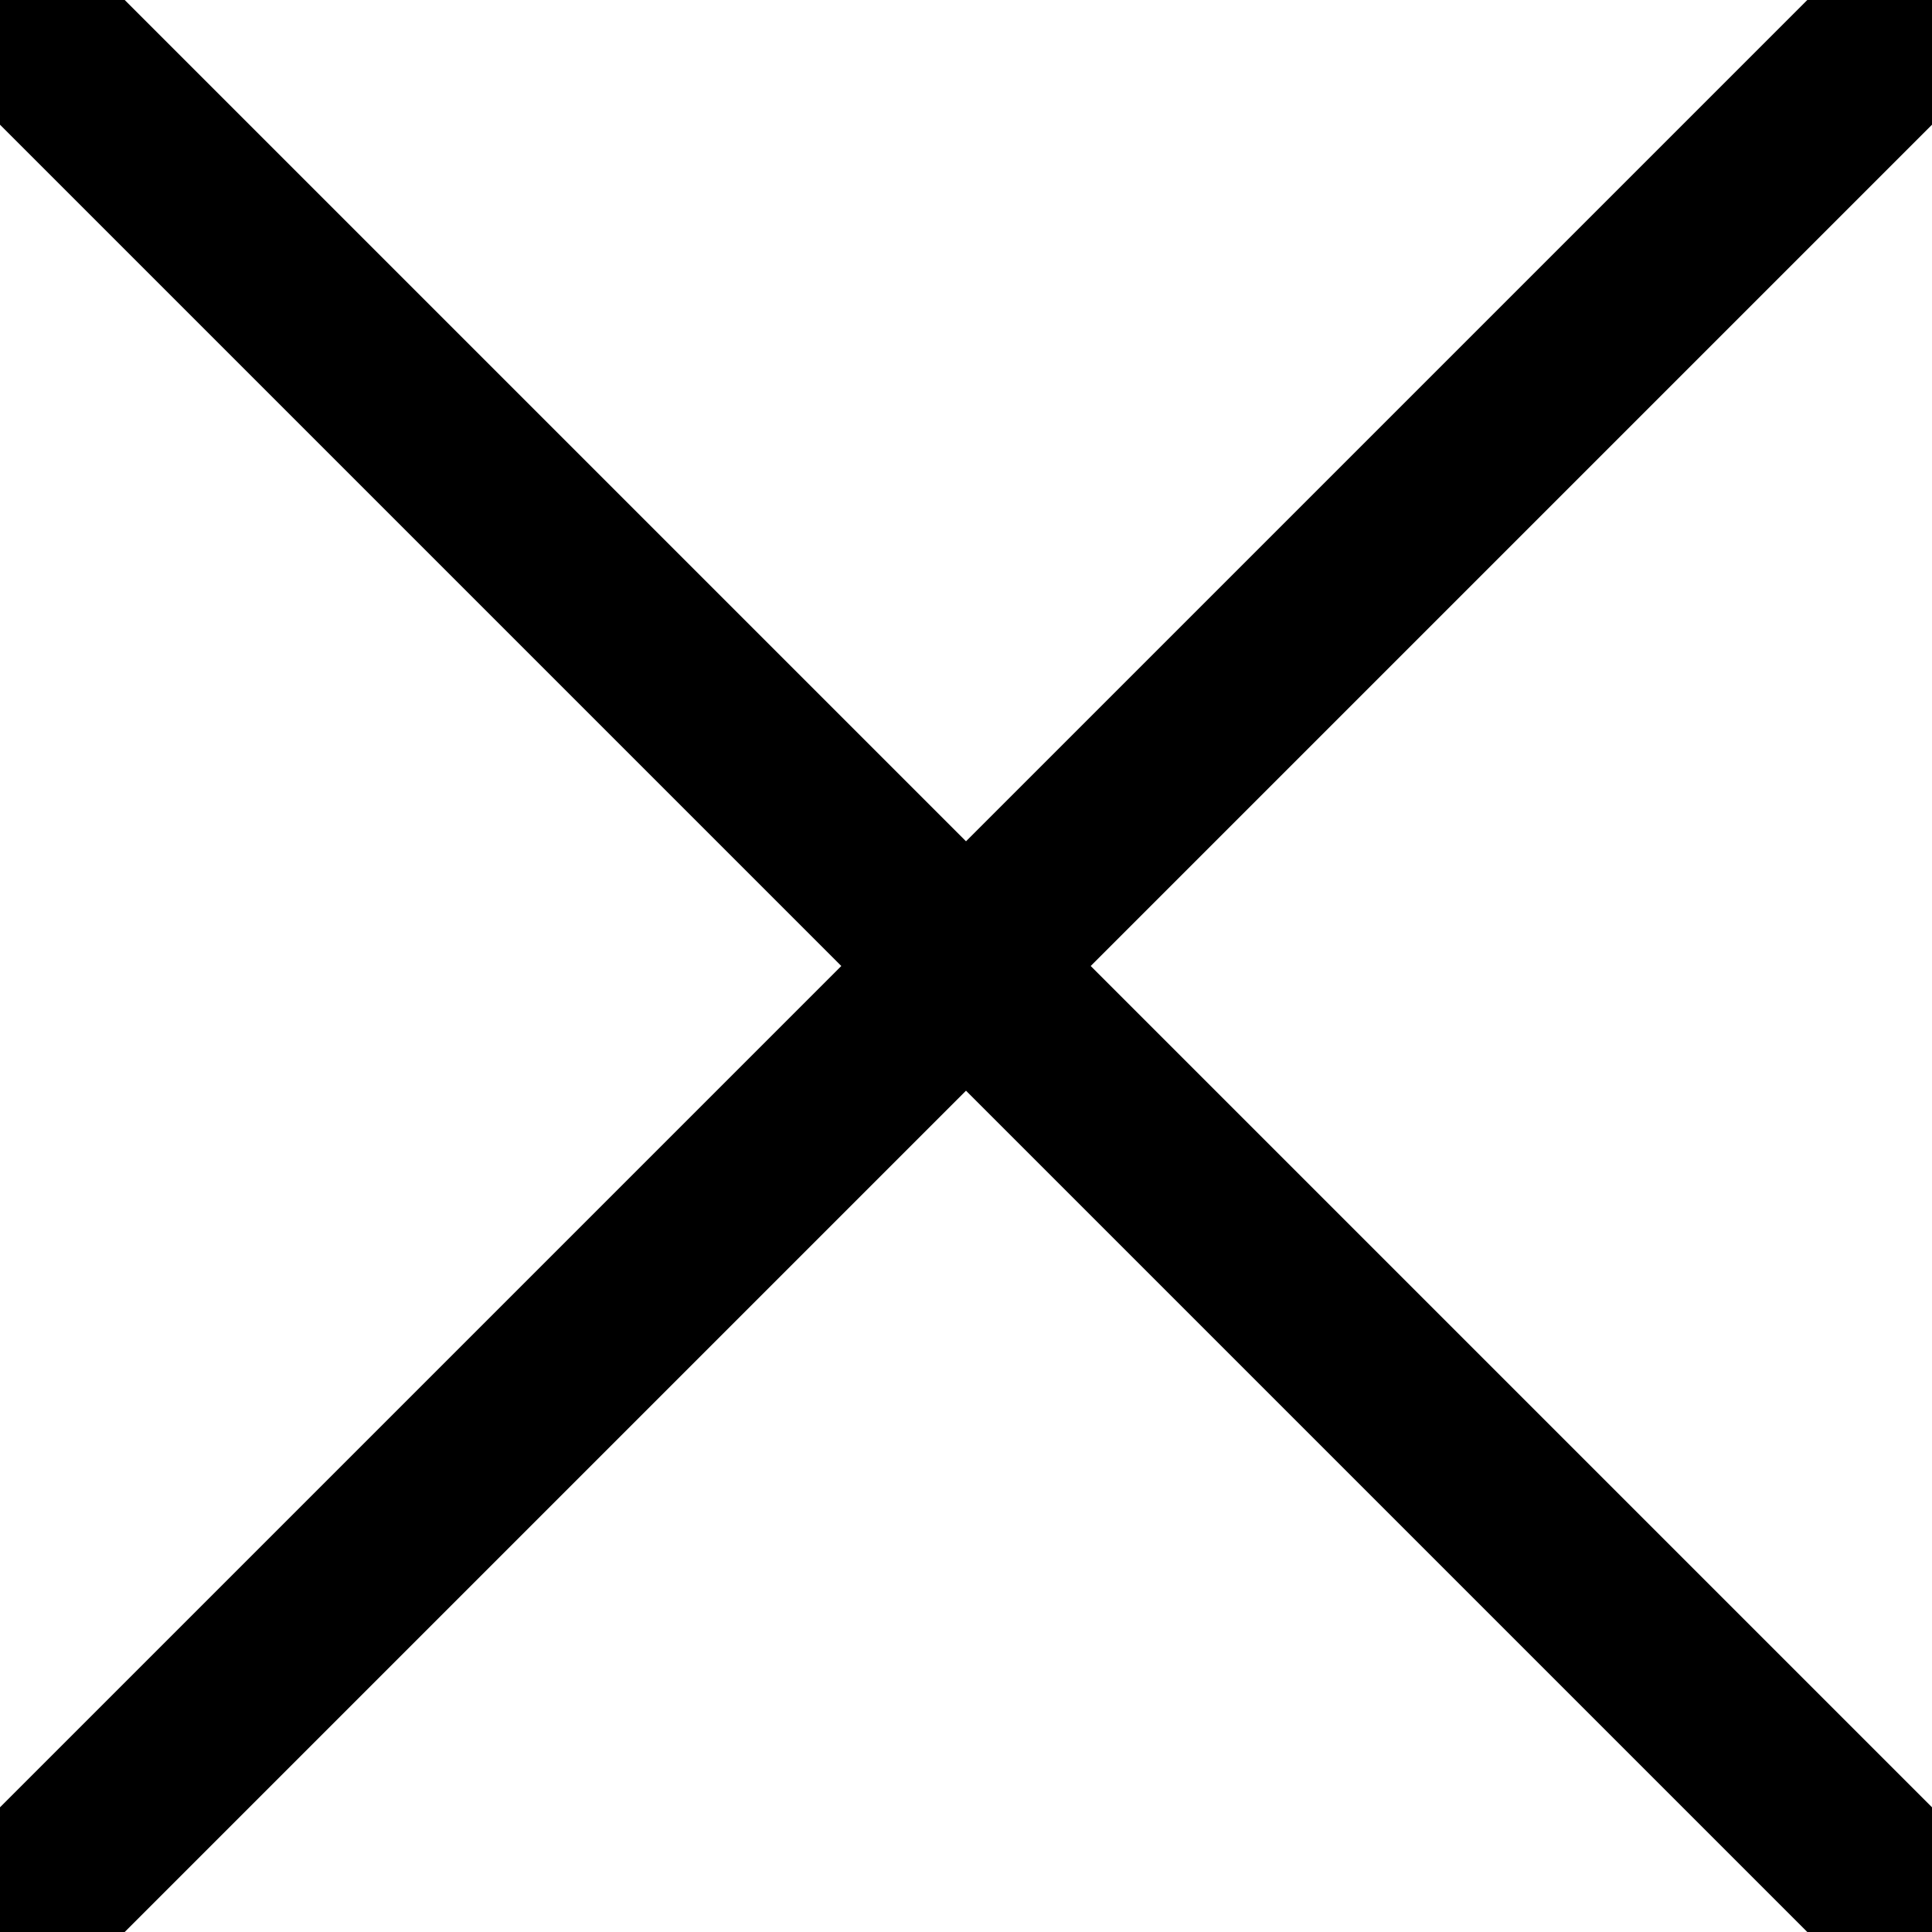
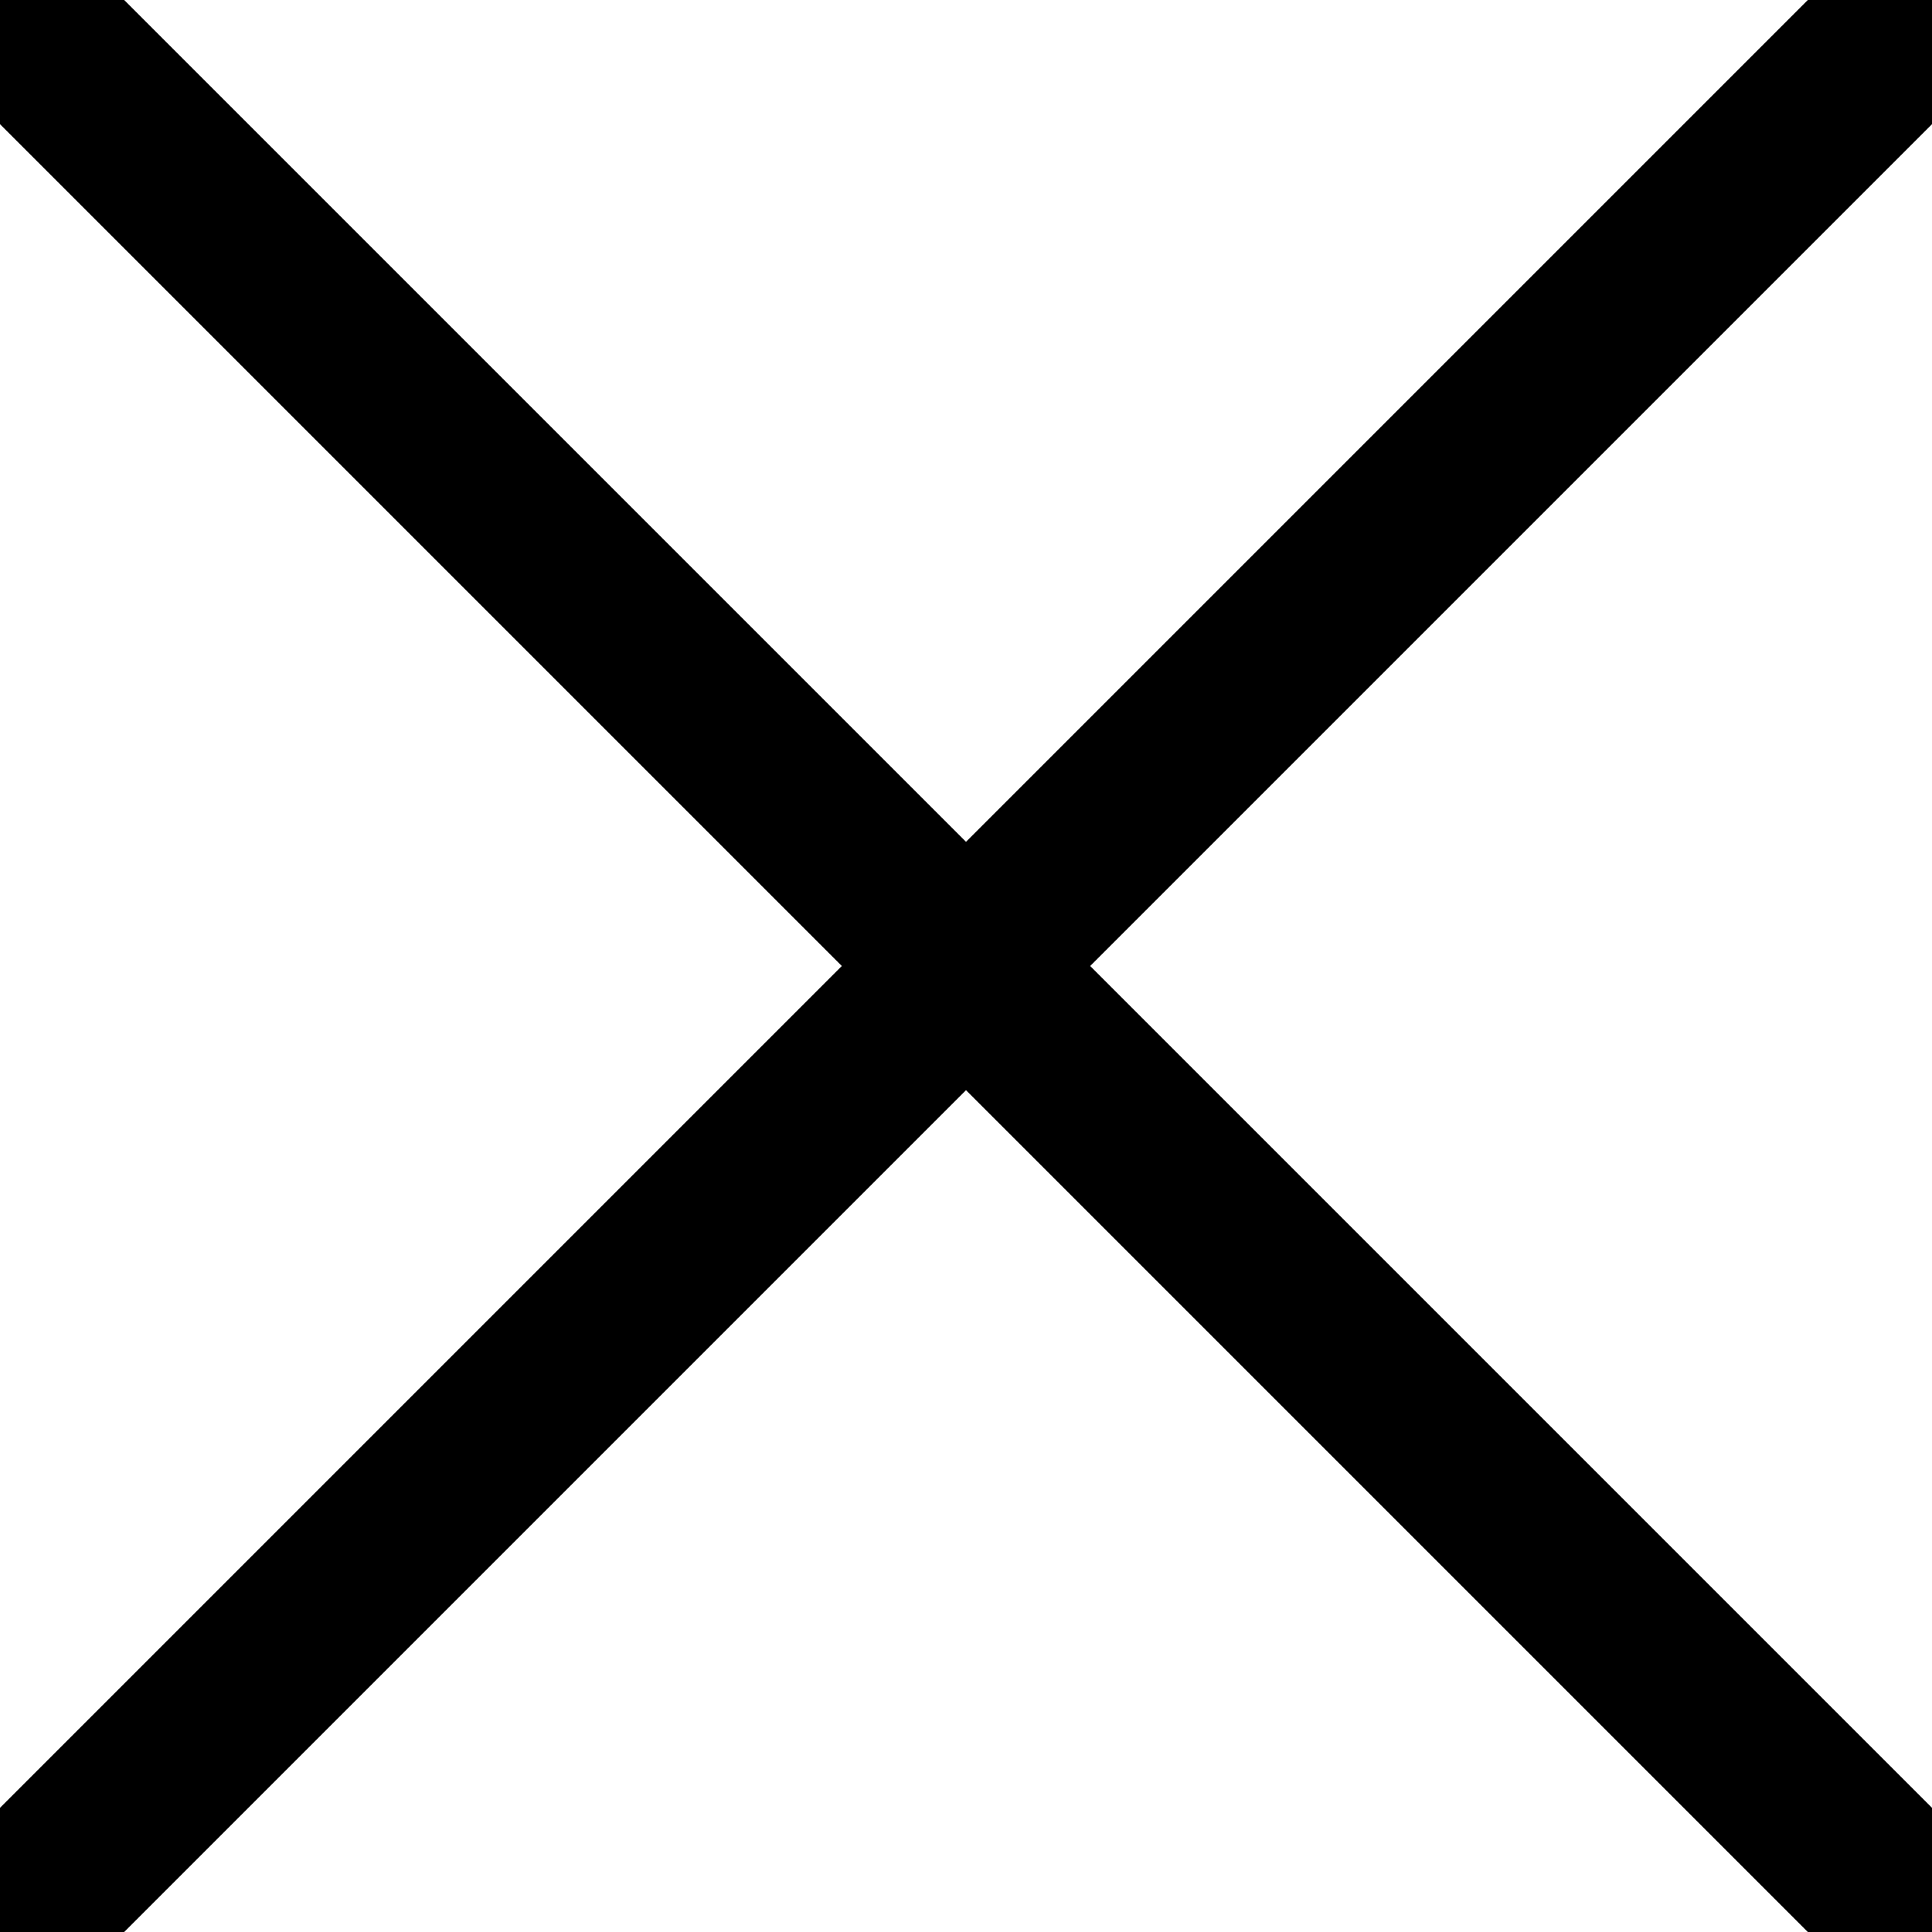
- <svg xmlns="http://www.w3.org/2000/svg" id="Layer_1" data-name="Layer 1" width="11" height="11" viewBox="0 0 11 11">
-   <path d="M11,11h-.71L5.5,6.21.71,11H0v-.71L4.79,5.5,0,.71V0H.71L5.5,4.79,10.29,0H11V.71L6.21,5.5,11,10.29Z" />
+ <svg xmlns="http://www.w3.org/2000/svg" version="1.1" id="Layer_1" x="0px" y="0px" viewBox="0 0 11 11" style="enable-background:new 0 0 11 11;" xml:space="preserve">
+   <path d="M11,11h-0.707L5.5,6.207L0.707,11H0v-0.707L4.793,5.5L0,0.707V0h0.707L5.5,4.793L10.293,0H11v0.707L6.207,5.5L11,10.293V11z   M0,0 M11,11" />
</svg>
